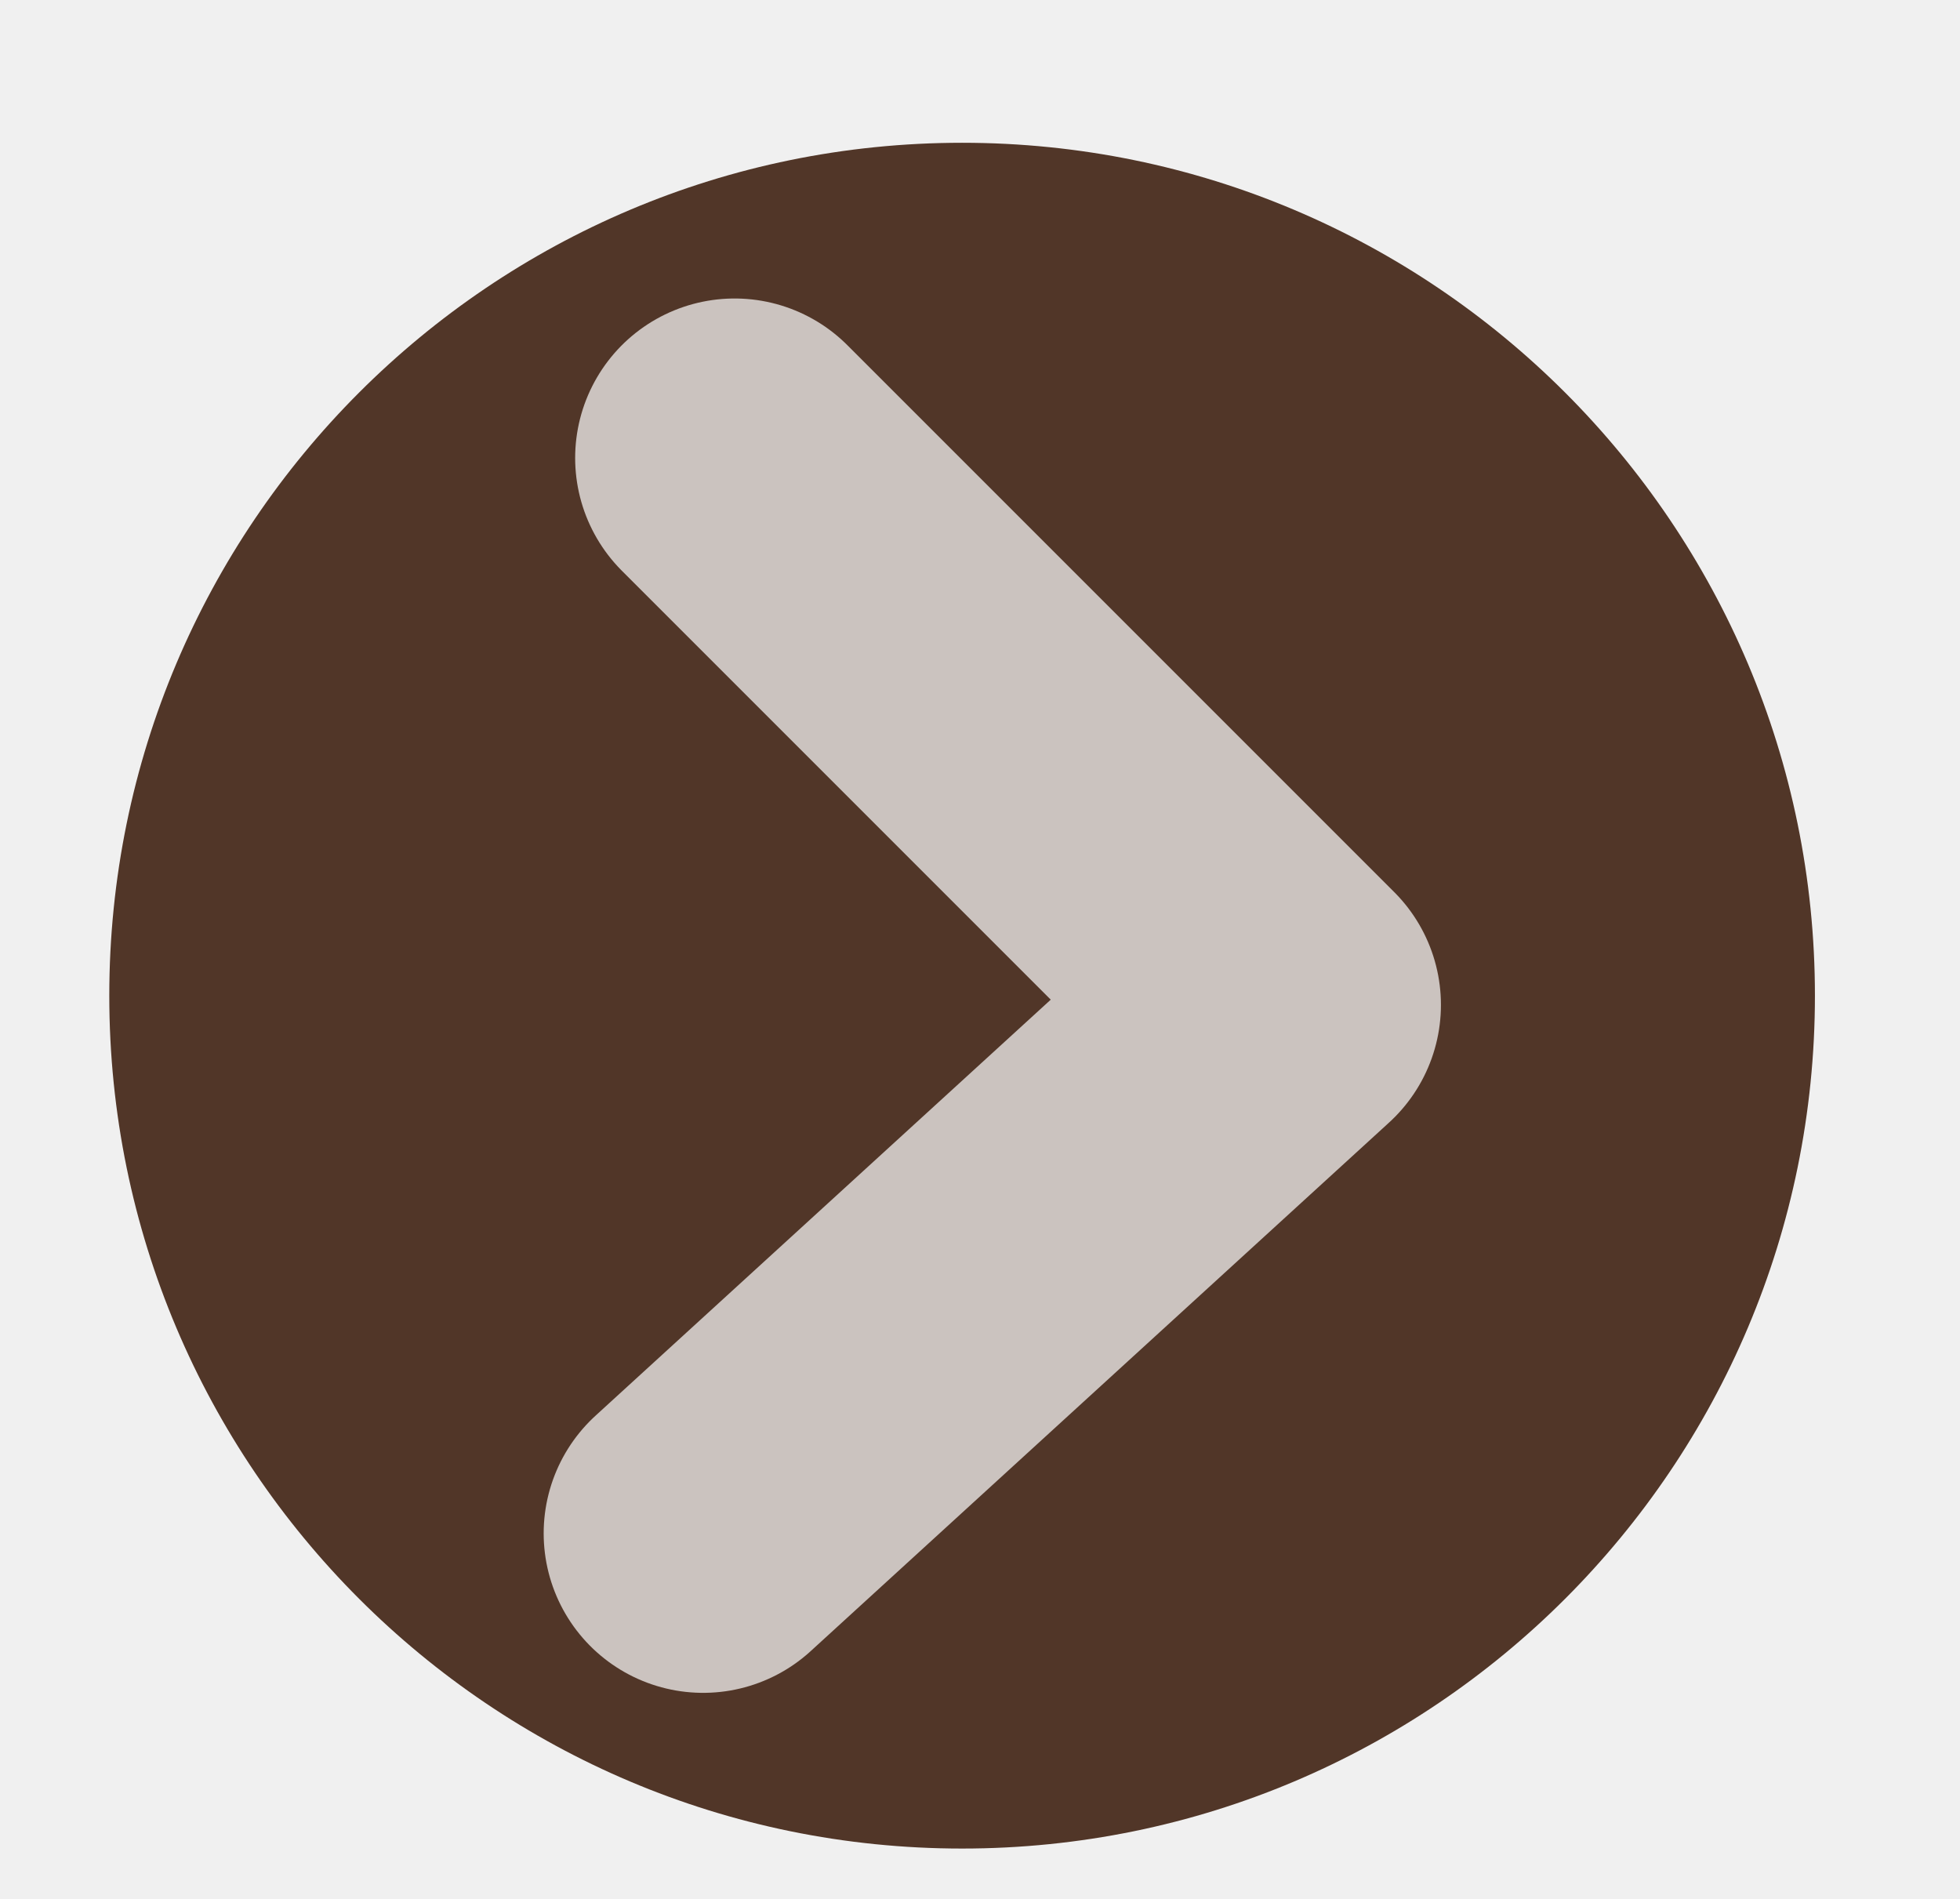
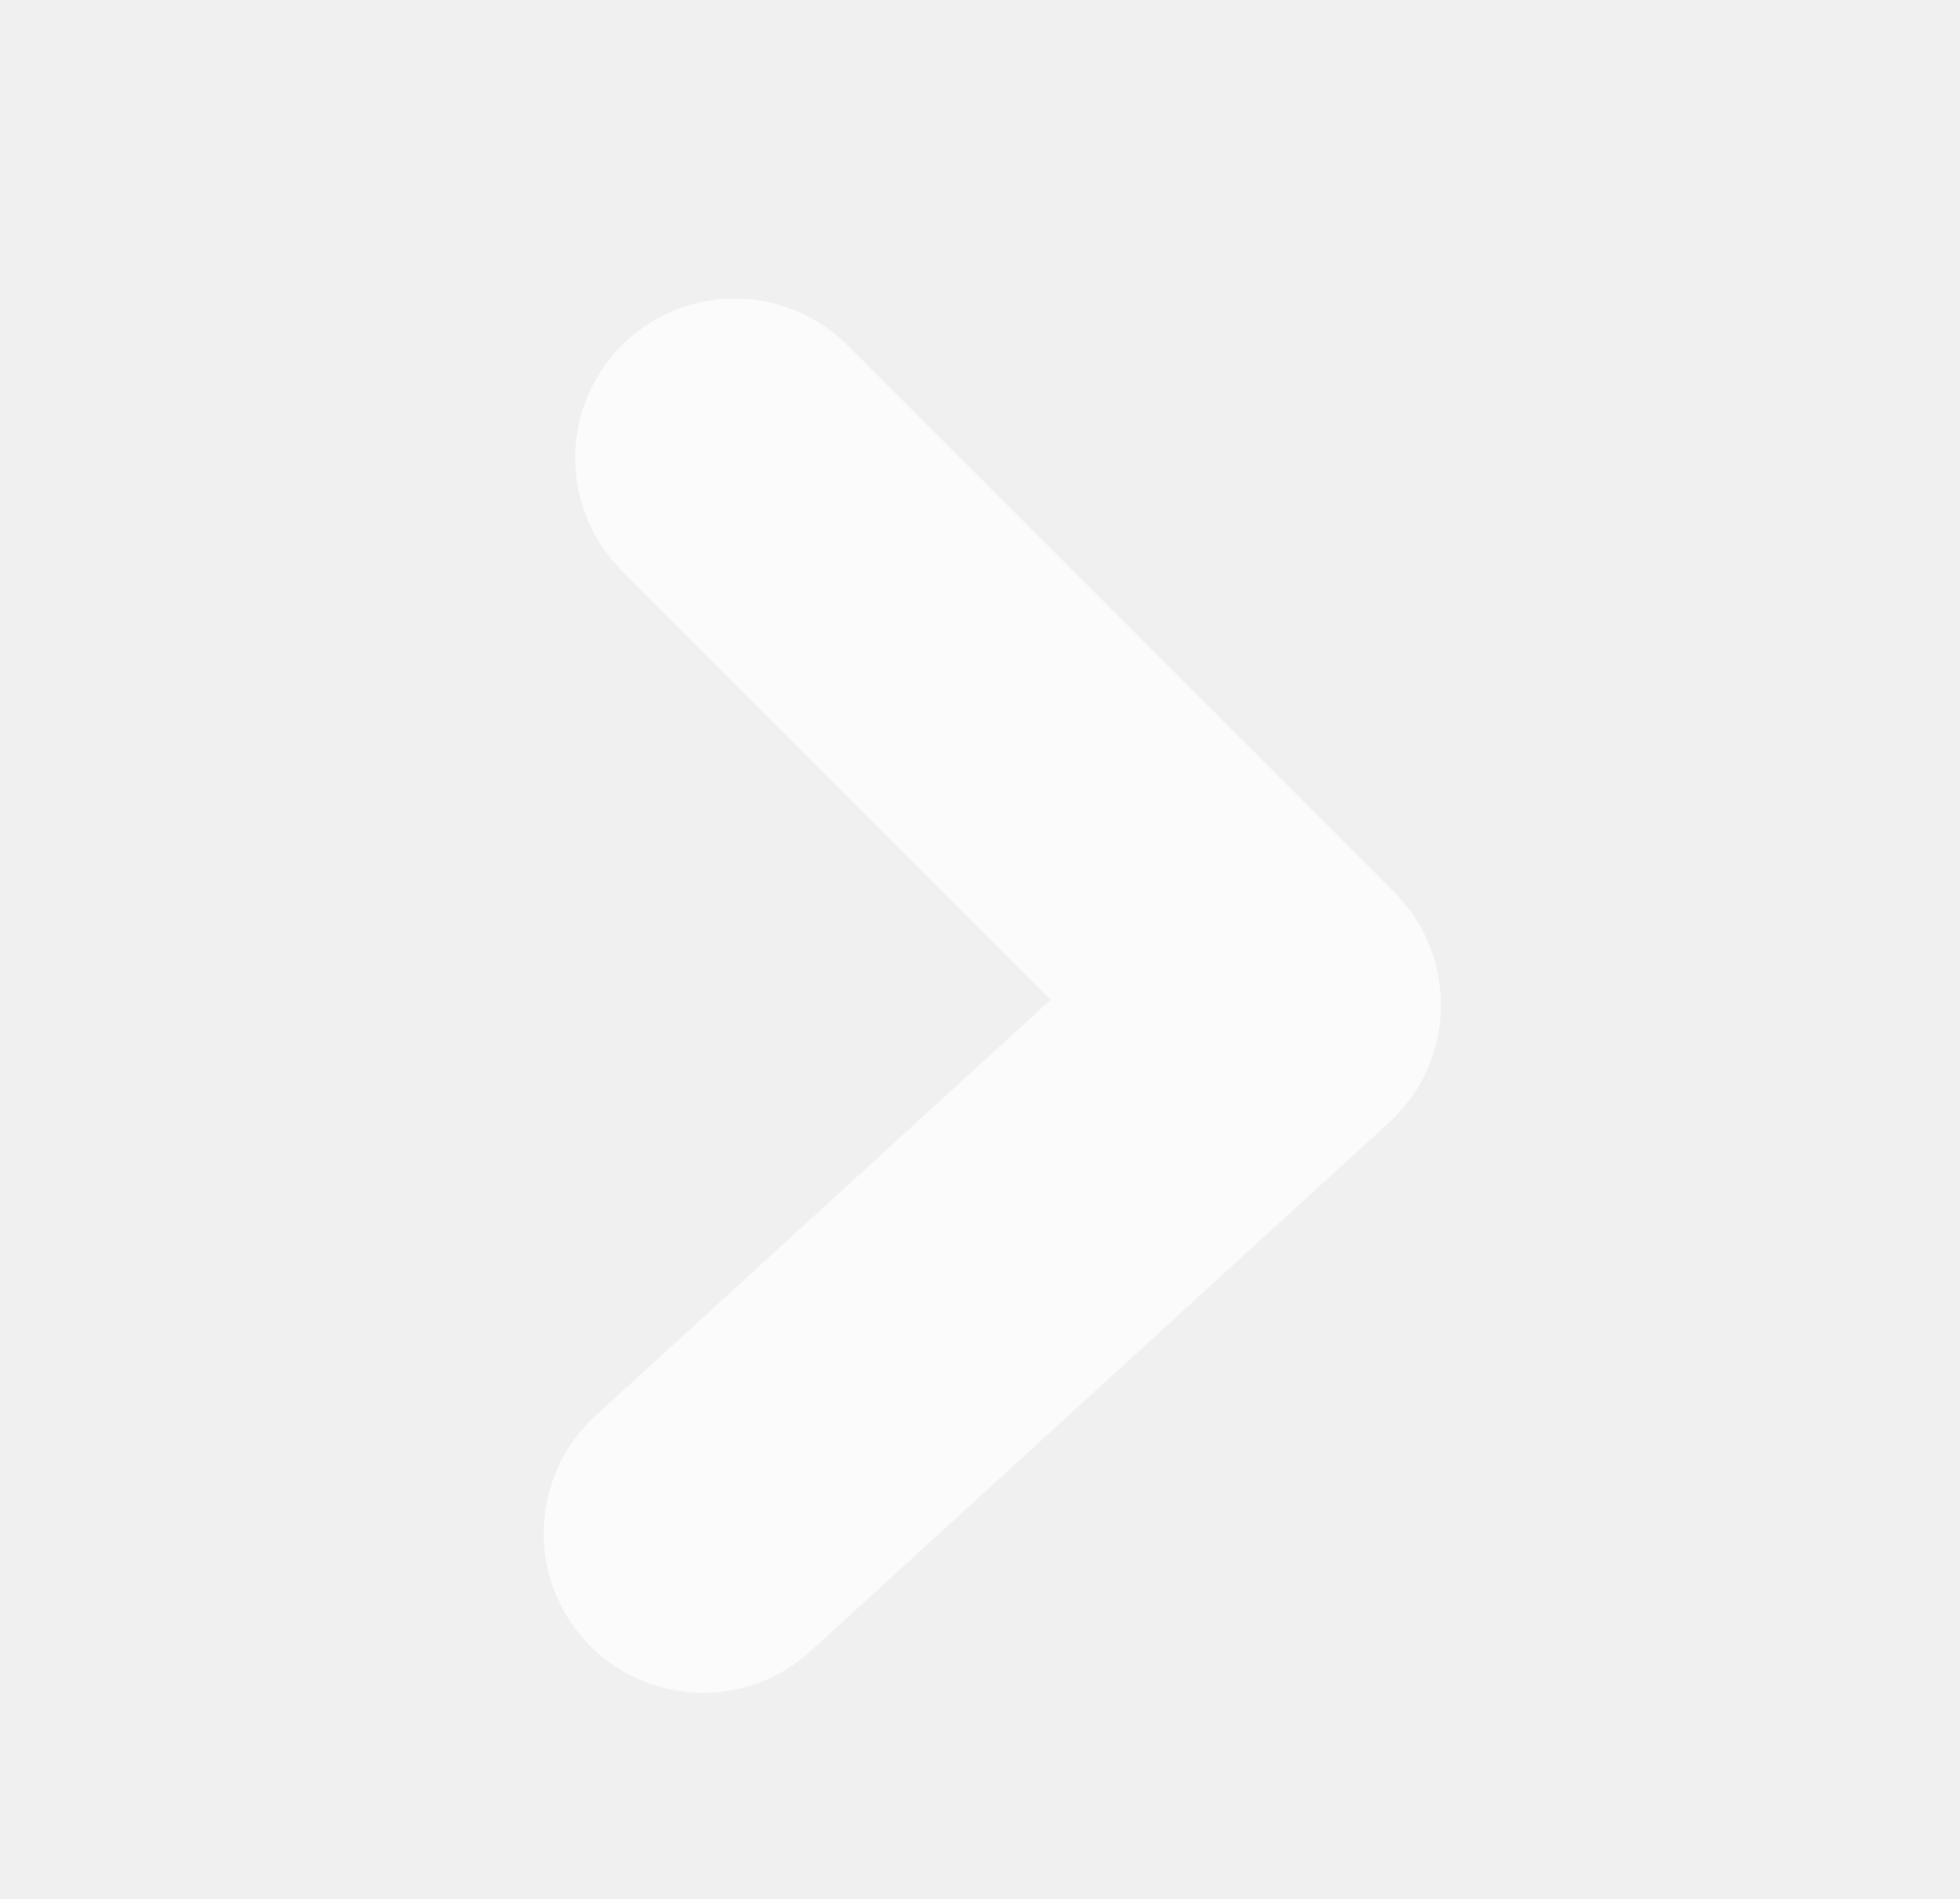
<svg xmlns="http://www.w3.org/2000/svg" version="1.1" id="Capa_1" x="0px" y="0px" viewBox="0 0 50.989 49.383" style="enable-background:new 0 0 50.989 49.383;" xml:space="preserve">
  <style type="text/css">
- 	.st0{opacity:0.7;fill:#3B2011;}
- 	.st1{opacity:0.7;}
- 	.st2{fill:#A35230;}
- 	.st3{fill:#513628;}
- 	.st4{fill:#9F684F;}
- 	.st5{fill:#C3002F;}
- 	.st6{fill:#DBC79D;}
- 	.st7{fill:#CFA175;}
- 	.st8{fill:#646569;}
- 	.st9{fill:#FFFFFF;}
- 	.st10{fill:#369040;}
+ 	.st0{fill:#F9EEE8;}
+ 	.st1{opacity:0.7;fill:#D4C0AB;}
+ 	.st2{opacity:0.7;fill:#3B2011;}
+ 	.st3{fill:#F7EAE2;}
+ 	.st4{fill:#FFFFFF;}
+ 	.st5{fill:none;}
+ 	.st6{fill:#9F684F;}
+ 	.st7{fill:#A55330;}
+ 	.st8{fill:#513528;}
+ 	.st9{fill:none;stroke:#369040;stroke-width:2.486;stroke-miterlimit:10;}
+ 	.st10{clip-path:url(#SVGID_2_);}
+ 	.st11{fill:#369040;}
+ 	.st12{fill:#010202;}
+ 	.st13{fill:none;stroke:#010202;stroke-width:0.155;stroke-miterlimit:10;}
+ 	.st14{fill:#C31632;}
+ 	.st15{fill:#414141;}
+ 	.st16{fill:none;stroke:#369040;stroke-width:2.687;stroke-miterlimit:10;}
+ 	.st17{fill:none;stroke:#369040;stroke-width:2.157;stroke-miterlimit:10;}
+ 	.st18{fill:none;stroke:#369040;stroke-width:1.27;stroke-miterlimit:10;}
+ 	.st19{opacity:0.7;}
+ 	.st20{fill:#A35230;}
+ 	.st21{fill:#513628;}
+ 	.st22{fill:#C3002F;}
+ 	.st23{fill:#DBC79D;}
+ 	.st24{fill:#CFA175;}
+ 	.st25{fill:#646569;}
	
- 		.st11{opacity:0.7;fill:none;stroke:#FFFFFF;stroke-width:8.297;stroke-linecap:round;stroke-linejoin:round;stroke-miterlimit:10;}
- 	.st12{fill:#513528;}
+ 		.st26{opacity:0.7;fill:none;stroke:#FFFFFF;stroke-width:8.297;stroke-linecap:round;stroke-linejoin:round;stroke-miterlimit:10;}
	
- 		.st13{opacity:0.7;fill:none;stroke:#FFFFFF;stroke-width:4.886;stroke-linecap:round;stroke-linejoin:round;stroke-miterlimit:10;}
+ 		.st27{opacity:0.7;fill:none;stroke:#FFFFFF;stroke-width:4.886;stroke-linecap:round;stroke-linejoin:round;stroke-miterlimit:10;}
	
- 		.st14{opacity:0.7;fill:none;stroke:#FFFFFF;stroke-width:4.09;stroke-linecap:round;stroke-linejoin:round;stroke-miterlimit:10;}
- 	.st15{opacity:0.7;fill:none;stroke:#FFFFFF;stroke-width:2.225;stroke-linecap:round;stroke-linejoin:round;stroke-miterlimit:10;}
- 	.st16{fill:#DBC6B4;}
- 	.st17{fill:#BAA99A;}
+ 		.st28{opacity:0.7;fill:none;stroke:#FFFFFF;stroke-width:4.09;stroke-linecap:round;stroke-linejoin:round;stroke-miterlimit:10;}
+ 	.st29{opacity:0.7;fill:none;stroke:#FFFFFF;stroke-width:2.225;stroke-linecap:round;stroke-linejoin:round;stroke-miterlimit:10;}
+ 	.st30{fill:#DBC6B4;}
+ 	.st31{fill:#BAA99A;}
	
- 		.st18{opacity:0.7;fill:none;stroke:#FFFFFF;stroke-width:9.545;stroke-linecap:round;stroke-linejoin:round;stroke-miterlimit:10;}
- 	.st19{fill:none;stroke:#369040;stroke-width:5.455;stroke-miterlimit:10;}
- 	.st20{fill:#2A8258;}
- 	.st21{fill:#F7EAE2;}
- 	.st22{fill:none;}
- 	.st23{fill:#A55330;}
- 	.st24{fill:none;stroke:#369040;stroke-width:3.958;stroke-miterlimit:10;}
- 	.st25{clip-path:url(#SVGID_12_);}
- 	.st26{fill:#010202;}
- 	.st27{fill:none;stroke:#010202;stroke-width:0.262;stroke-miterlimit:10;}
- 	.st28{fill:#C31632;}
- 	.st29{fill:#603726;}
- 	.st30{fill:none;stroke:#603726;stroke-width:1.261;stroke-miterlimit:10;}
- 	.st31{fill:#81A77D;}
- 	.st32{fill:#F9EEE8;}
- 	.st33{fill:none;stroke:#369040;stroke-width:3.759;stroke-miterlimit:10;}
- 	.st34{fill:#414141;}
- 	.st35{opacity:0.7;fill:#D4C0AB;}
- 	.st36{fill:#D4C0AB;}
- 	.st37{opacity:0.7;fill:none;stroke:#796E63;stroke-width:5.012;stroke-linecap:round;stroke-linejoin:round;stroke-miterlimit:10;}
- 	.st38{opacity:0.7;fill:#796E63;}
- 	.st39{fill:#796E63;}
- 	.st40{opacity:0.7;fill:#1C0E08;}
- 	.st41{fill:none;stroke:#369040;stroke-width:5.761;stroke-miterlimit:10;}
- 	.st42{fill:#FFFFFF;stroke:#FFFFFF;stroke-miterlimit:10;}
- 	.st43{fill:#369040;stroke:#369040;stroke-miterlimit:10;}
- 	.st44{fill:none;stroke:#369040;stroke-width:1.44;stroke-miterlimit:10;}
- 	.st45{fill:#369040;stroke:#FFFFFF;stroke-width:2.928;stroke-linecap:round;stroke-linejoin:round;stroke-miterlimit:10;}
+ 		.st32{opacity:0.7;fill:none;stroke:#FFFFFF;stroke-width:9.545;stroke-linecap:round;stroke-linejoin:round;stroke-miterlimit:10;}
+ 	.st33{fill:none;stroke:#369040;stroke-width:5.455;stroke-miterlimit:10;}
+ 	.st34{fill:#776E64;}
+ 	.st35{fill:#776E63;}
+ 	.st36{fill:#2A8258;}
+ 	
+ 		.st37{opacity:0.7;fill:none;stroke:#FFFFFF;stroke-width:7.536;stroke-linecap:round;stroke-linejoin:round;stroke-miterlimit:10;}
+ 	.st38{fill:none;stroke:#369040;stroke-width:4.306;stroke-miterlimit:10;}
+ 	
+ 		.st39{opacity:0.7;fill:none;stroke:#FFFFFF;stroke-width:5.869;stroke-linecap:round;stroke-linejoin:round;stroke-miterlimit:10;}
+ 	.st40{fill:none;stroke:#369040;stroke-width:3.354;stroke-miterlimit:10;}
+ 	.st41{fill:none;stroke:#369040;stroke-width:3.958;stroke-miterlimit:10;}
+ 	.st42{clip-path:url(#SVGID_14_);}
+ 	.st43{fill:none;stroke:#010202;stroke-width:0.262;stroke-miterlimit:10;}
+ 	.st44{fill:#603726;}
+ 	.st45{fill:none;stroke:#603726;stroke-width:1.261;stroke-miterlimit:10;}
+ 	.st46{fill:#81A77D;}
+ 	.st47{fill:none;stroke:#603726;stroke-width:0.972;stroke-miterlimit:10;}
+ 	.st48{fill:none;stroke:#603726;stroke-width:0.8;stroke-miterlimit:10;}
+ 	.st49{opacity:0.7;fill:none;stroke:#FFFFFF;stroke-width:3.062;stroke-linecap:round;stroke-linejoin:round;stroke-miterlimit:10;}
+ 	.st50{fill:none;stroke:#369040;stroke-width:1.75;stroke-miterlimit:10;}
+ 	.st51{fill:none;stroke:#369040;stroke-width:3.137;stroke-miterlimit:10;}
+ 	.st52{clip-path:url(#SVGID_16_);}
+ 	.st53{fill:none;stroke:#010202;stroke-width:0.196;stroke-miterlimit:10;}
+ 	.st54{fill:none;stroke:#369040;stroke-width:3.759;stroke-miterlimit:10;}
+ 	.st55{fill:#D4C0AB;}
+ 	.st56{opacity:0.7;fill:none;stroke:#796E63;stroke-width:5.012;stroke-linecap:round;stroke-linejoin:round;stroke-miterlimit:10;}
+ 	.st57{opacity:0.7;fill:#796E63;}
+ 	.st58{fill:#796E63;}
+ 	.st59{opacity:0.7;fill:none;stroke:#796E63;stroke-width:3.897;stroke-linecap:round;stroke-linejoin:round;stroke-miterlimit:10;}
+ 	.st60{opacity:0.7;fill:none;stroke:#796E63;stroke-width:3.136;stroke-linecap:round;stroke-linejoin:round;stroke-miterlimit:10;}
+ 	
+ 		.st61{opacity:0.7;fill:none;stroke:#796E63;stroke-width:1.851;stroke-linecap:round;stroke-linejoin:round;stroke-miterlimit:10;}
+ 	.st62{opacity:0.7;fill:#1C0E08;}
+ 	.st63{fill:none;stroke:#369040;stroke-width:5.761;stroke-miterlimit:10;}
+ 	.st64{fill:#FFFFFF;stroke:#FFFFFF;stroke-miterlimit:10;}
+ 	.st65{fill:#369040;stroke:#369040;stroke-miterlimit:10;}
+ 	.st66{fill:none;stroke:#369040;stroke-width:1.44;stroke-miterlimit:10;}
+ 	.st67{fill:#369040;stroke:#FFFFFF;stroke-width:2.928;stroke-linecap:round;stroke-linejoin:round;stroke-miterlimit:10;}
+ 	.st68{fill:none;stroke:#369040;stroke-width:1.904;stroke-miterlimit:10;}
+ 	.st69{fill:none;stroke:#369040;stroke-width:1.004;stroke-miterlimit:10;}
+ 	.st70{fill:none;stroke:#369040;stroke-width:0.675;stroke-miterlimit:10;}
+ 	
+ 		.st71{opacity:0.7;fill:none;stroke:#796E63;stroke-width:0.984;stroke-linecap:round;stroke-linejoin:round;stroke-miterlimit:10;}
+ 	.st72{fill:#3B2011;}
+ 	.st73{fill:none;stroke:#FFFFFF;stroke-width:2.928;stroke-linecap:round;stroke-linejoin:round;stroke-miterlimit:10;}
</style>
  <g>
-     <circle class="st3" cx="25.029" cy="25.9" r="22.186" />
-     <polyline class="st11" points="18.292,39.887 33.337,26.139 19.111,11.913  " />
+     <polyline class="st26" points="18.292,39.887 33.337,26.139 19.111,11.913  " />
  </g>
</svg>
